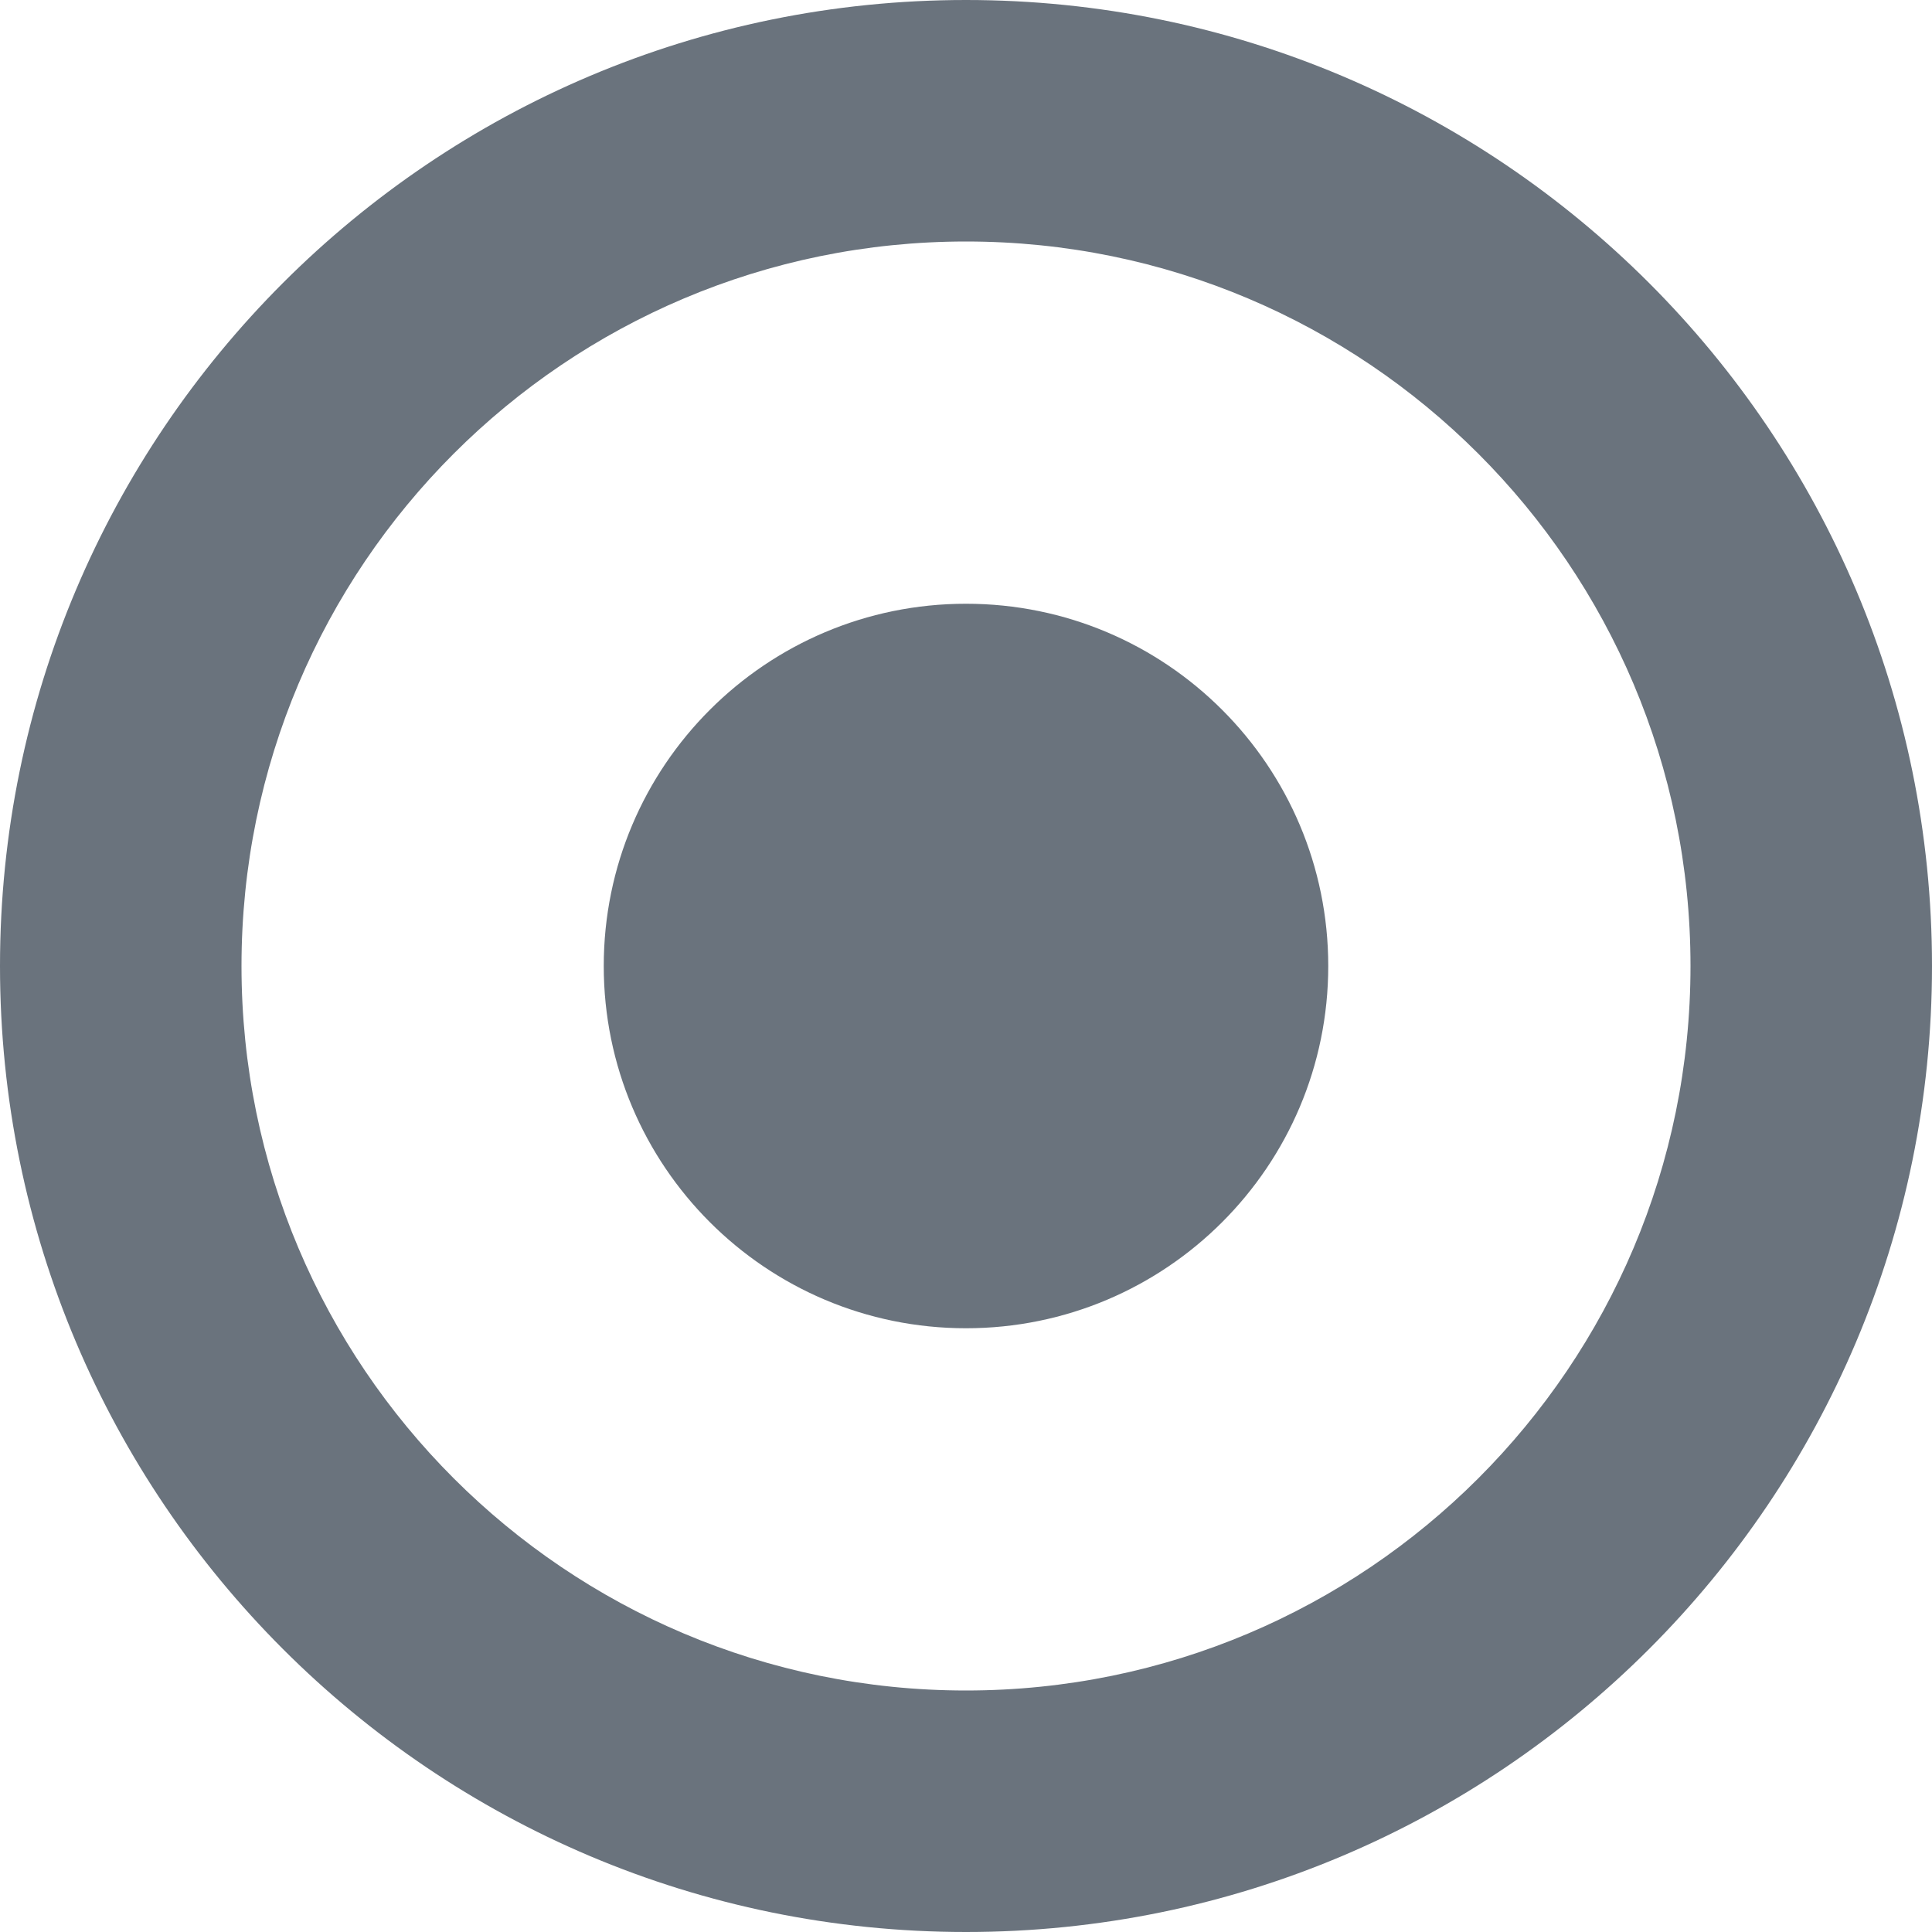
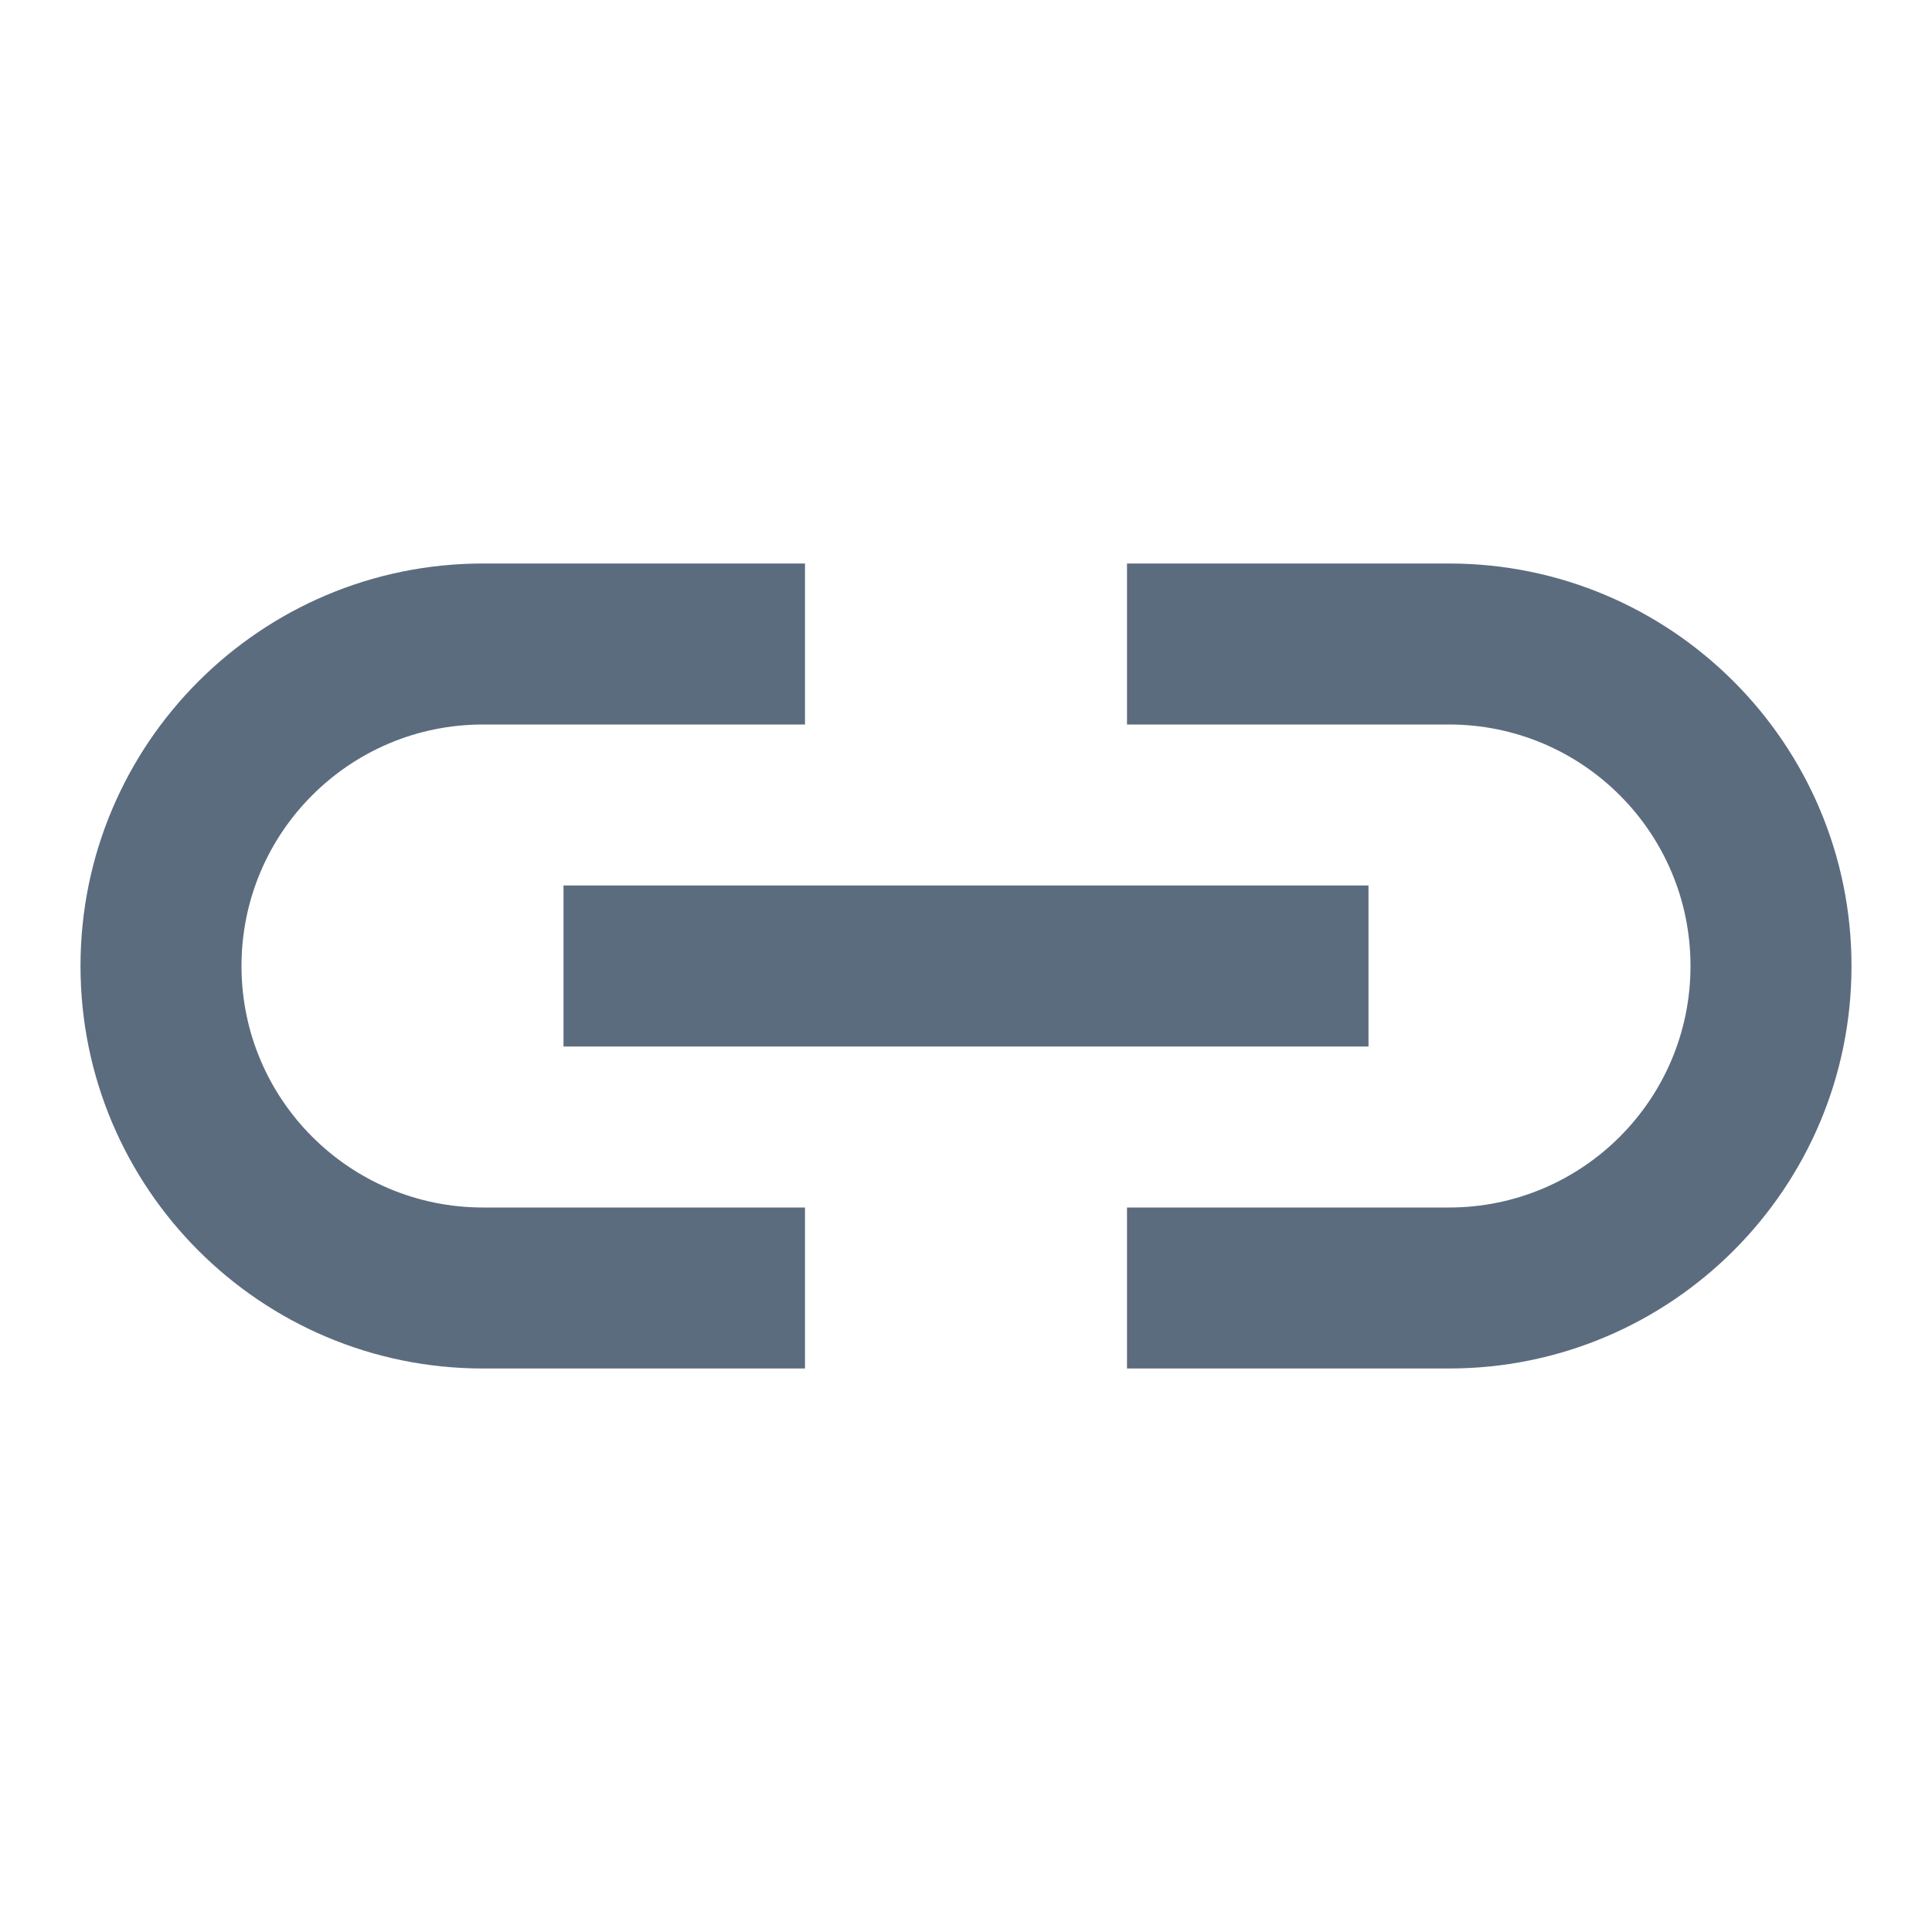
- <svg xmlns="http://www.w3.org/2000/svg" width="16" height="16" viewBox="0 0 16 16" fill="none">
-   <path fill-rule="evenodd" clip-rule="evenodd" d="M14 8C14 11.314 11.314 14 8 14C4.686 14 2 11.314 2 8C2 4.686 4.686 2 8 2C11.314 2 14 4.686 14 8ZM16 8C16 12.418 12.418 16 8 16C3.582 16 0 12.418 0 8C0 3.582 3.582 0 8 0C12.418 0 16 3.582 16 8ZM8 11C9.657 11 11 9.657 11 8C11 6.343 9.657 5 8 5C6.343 5 5 6.343 5 8C5 9.657 6.343 11 8 11Z" fill="#6A737D" />
+ <svg xmlns="http://www.w3.org/2000/svg" width="24" height="24" viewBox="0 0 24 24" fill="none">
+   <g id="24 / basic / link">
+     <path id="icon" fill-rule="evenodd" clip-rule="evenodd" d="M10 15V17H6C3.239 17 1 14.761 1 12C1 9.239 3.239 7 6 7H10V9H6C4.343 9 3 10.343 3 12C3 13.657 4.343 15 6 15H10ZM14 9V7H18C20.761 7 23 9.239 23 12C23 14.761 20.761 17 18 17H14V15H18C19.657 15 21 13.657 21 12C21 10.343 19.657 9 18 9H14ZM17 11H7V13H17V11Z" fill="#5C6C7F" />
+   </g>
</svg>
